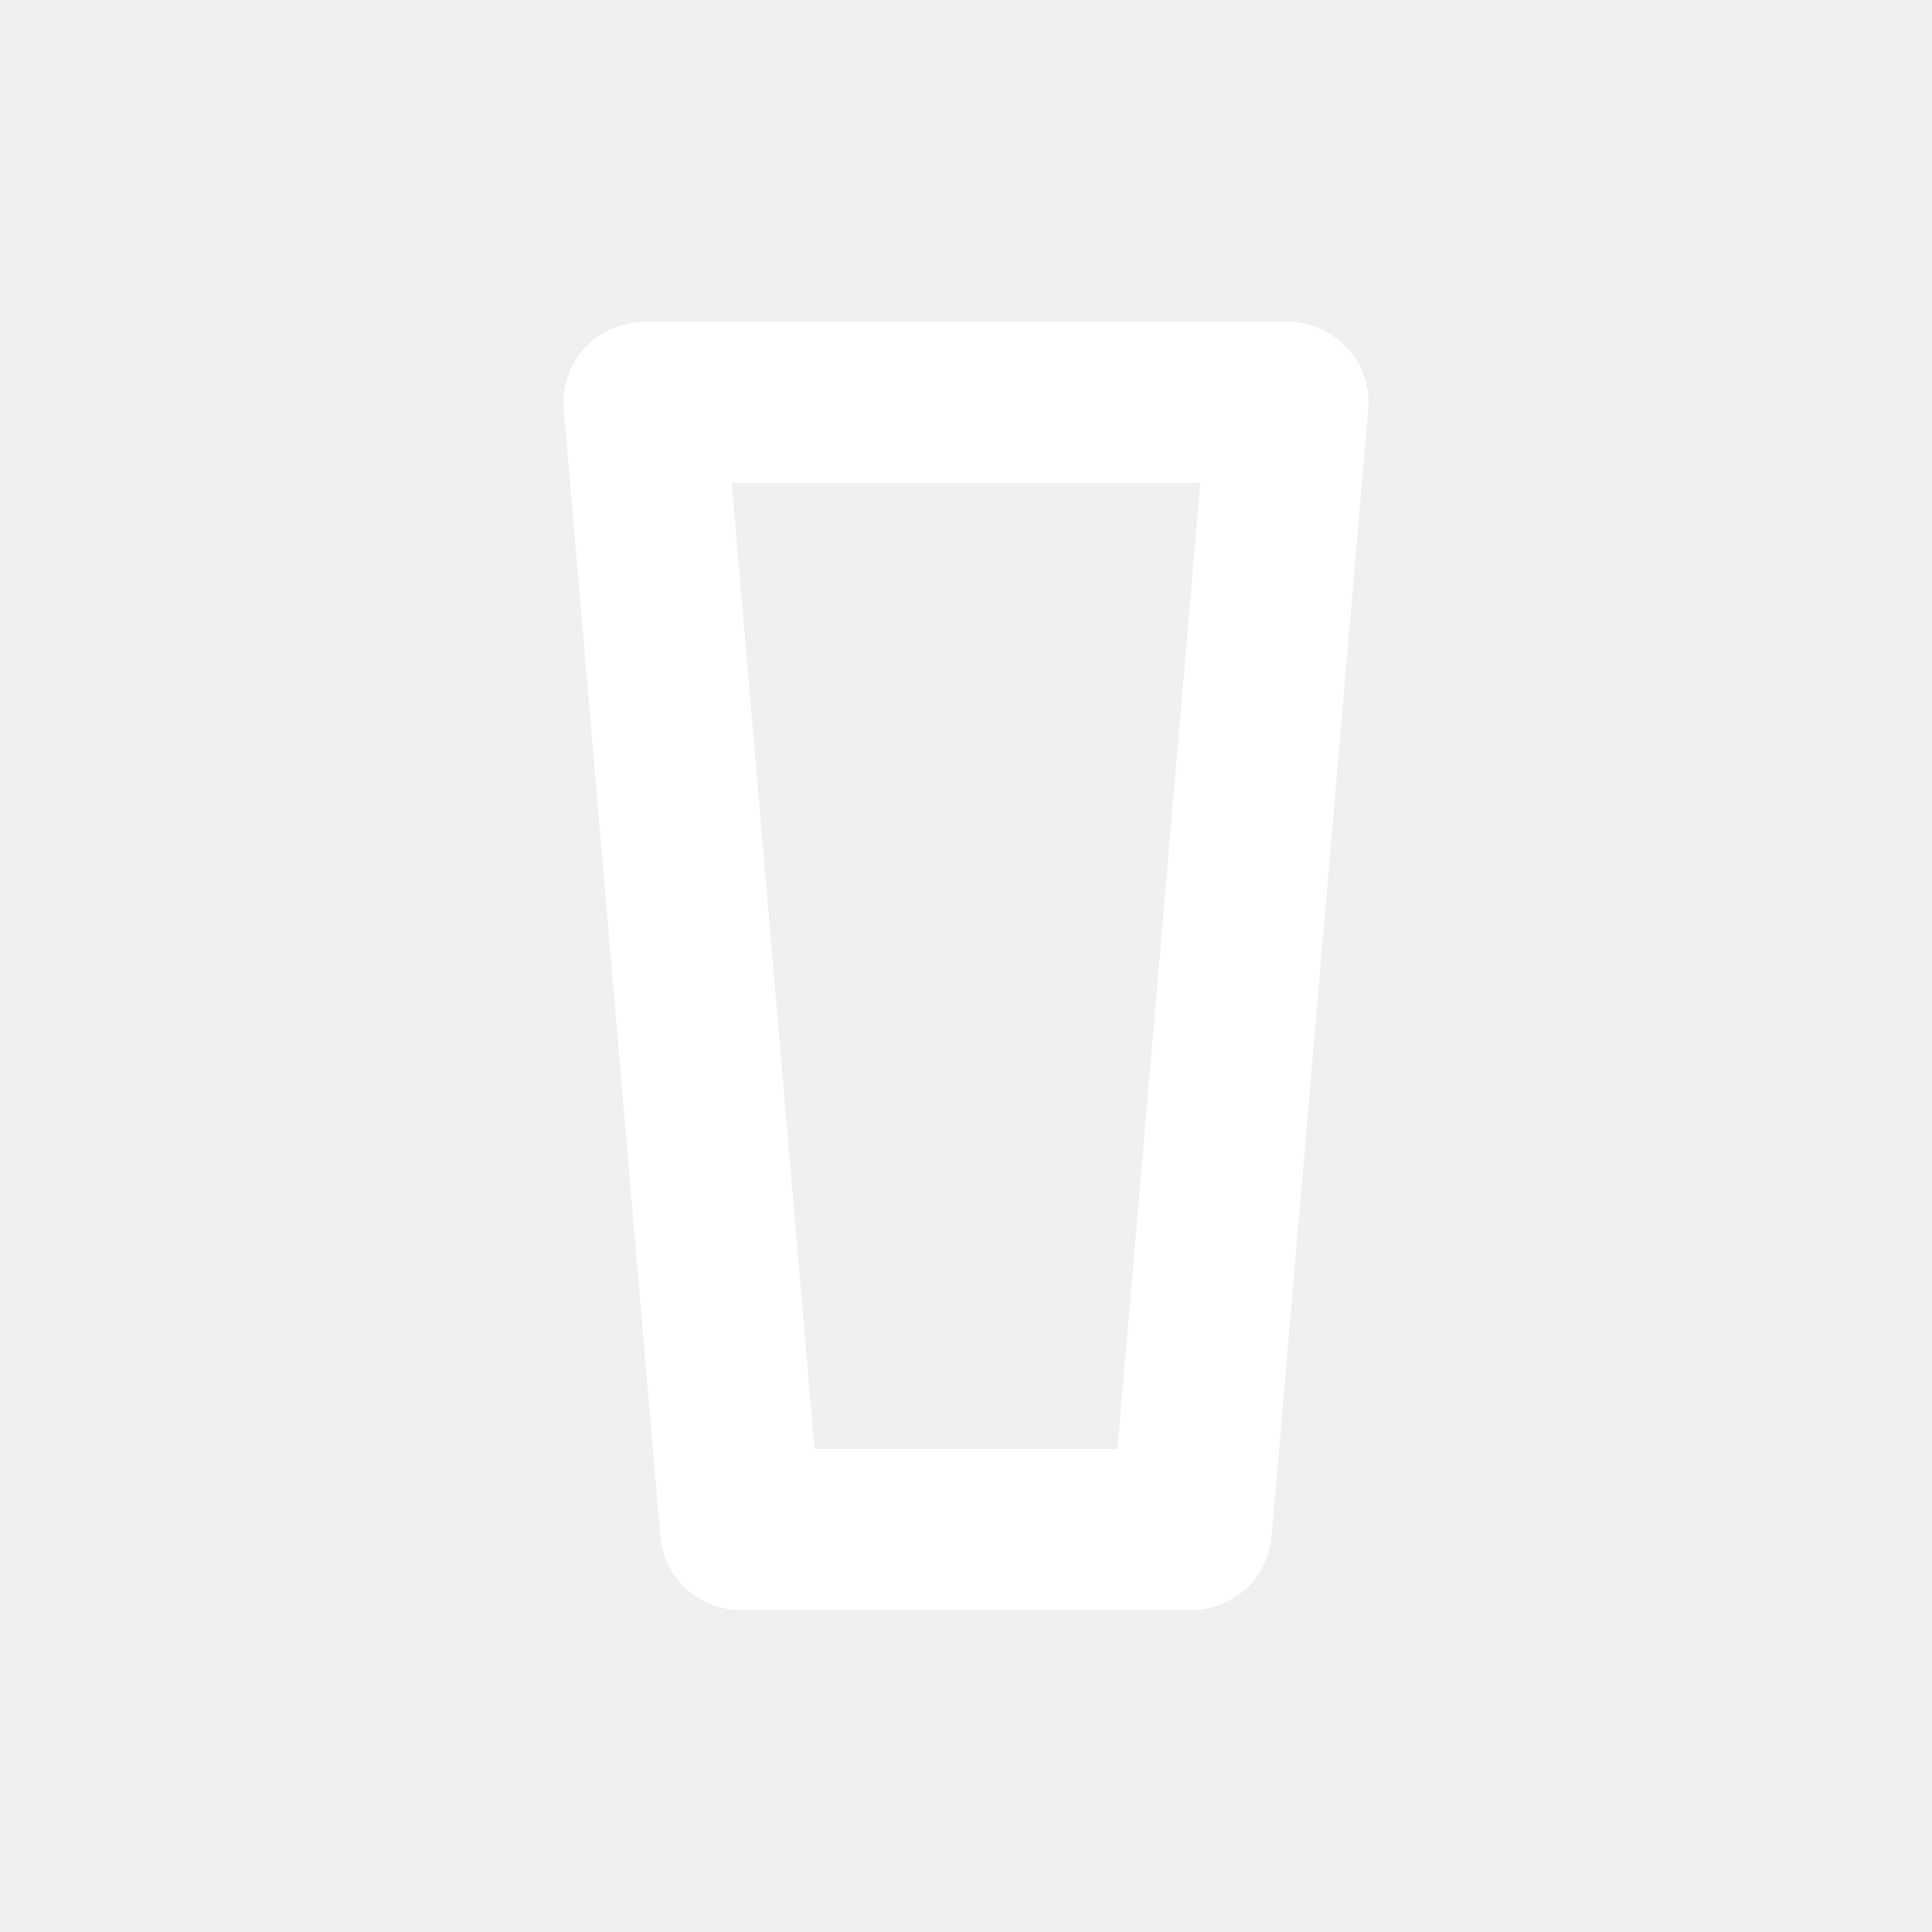
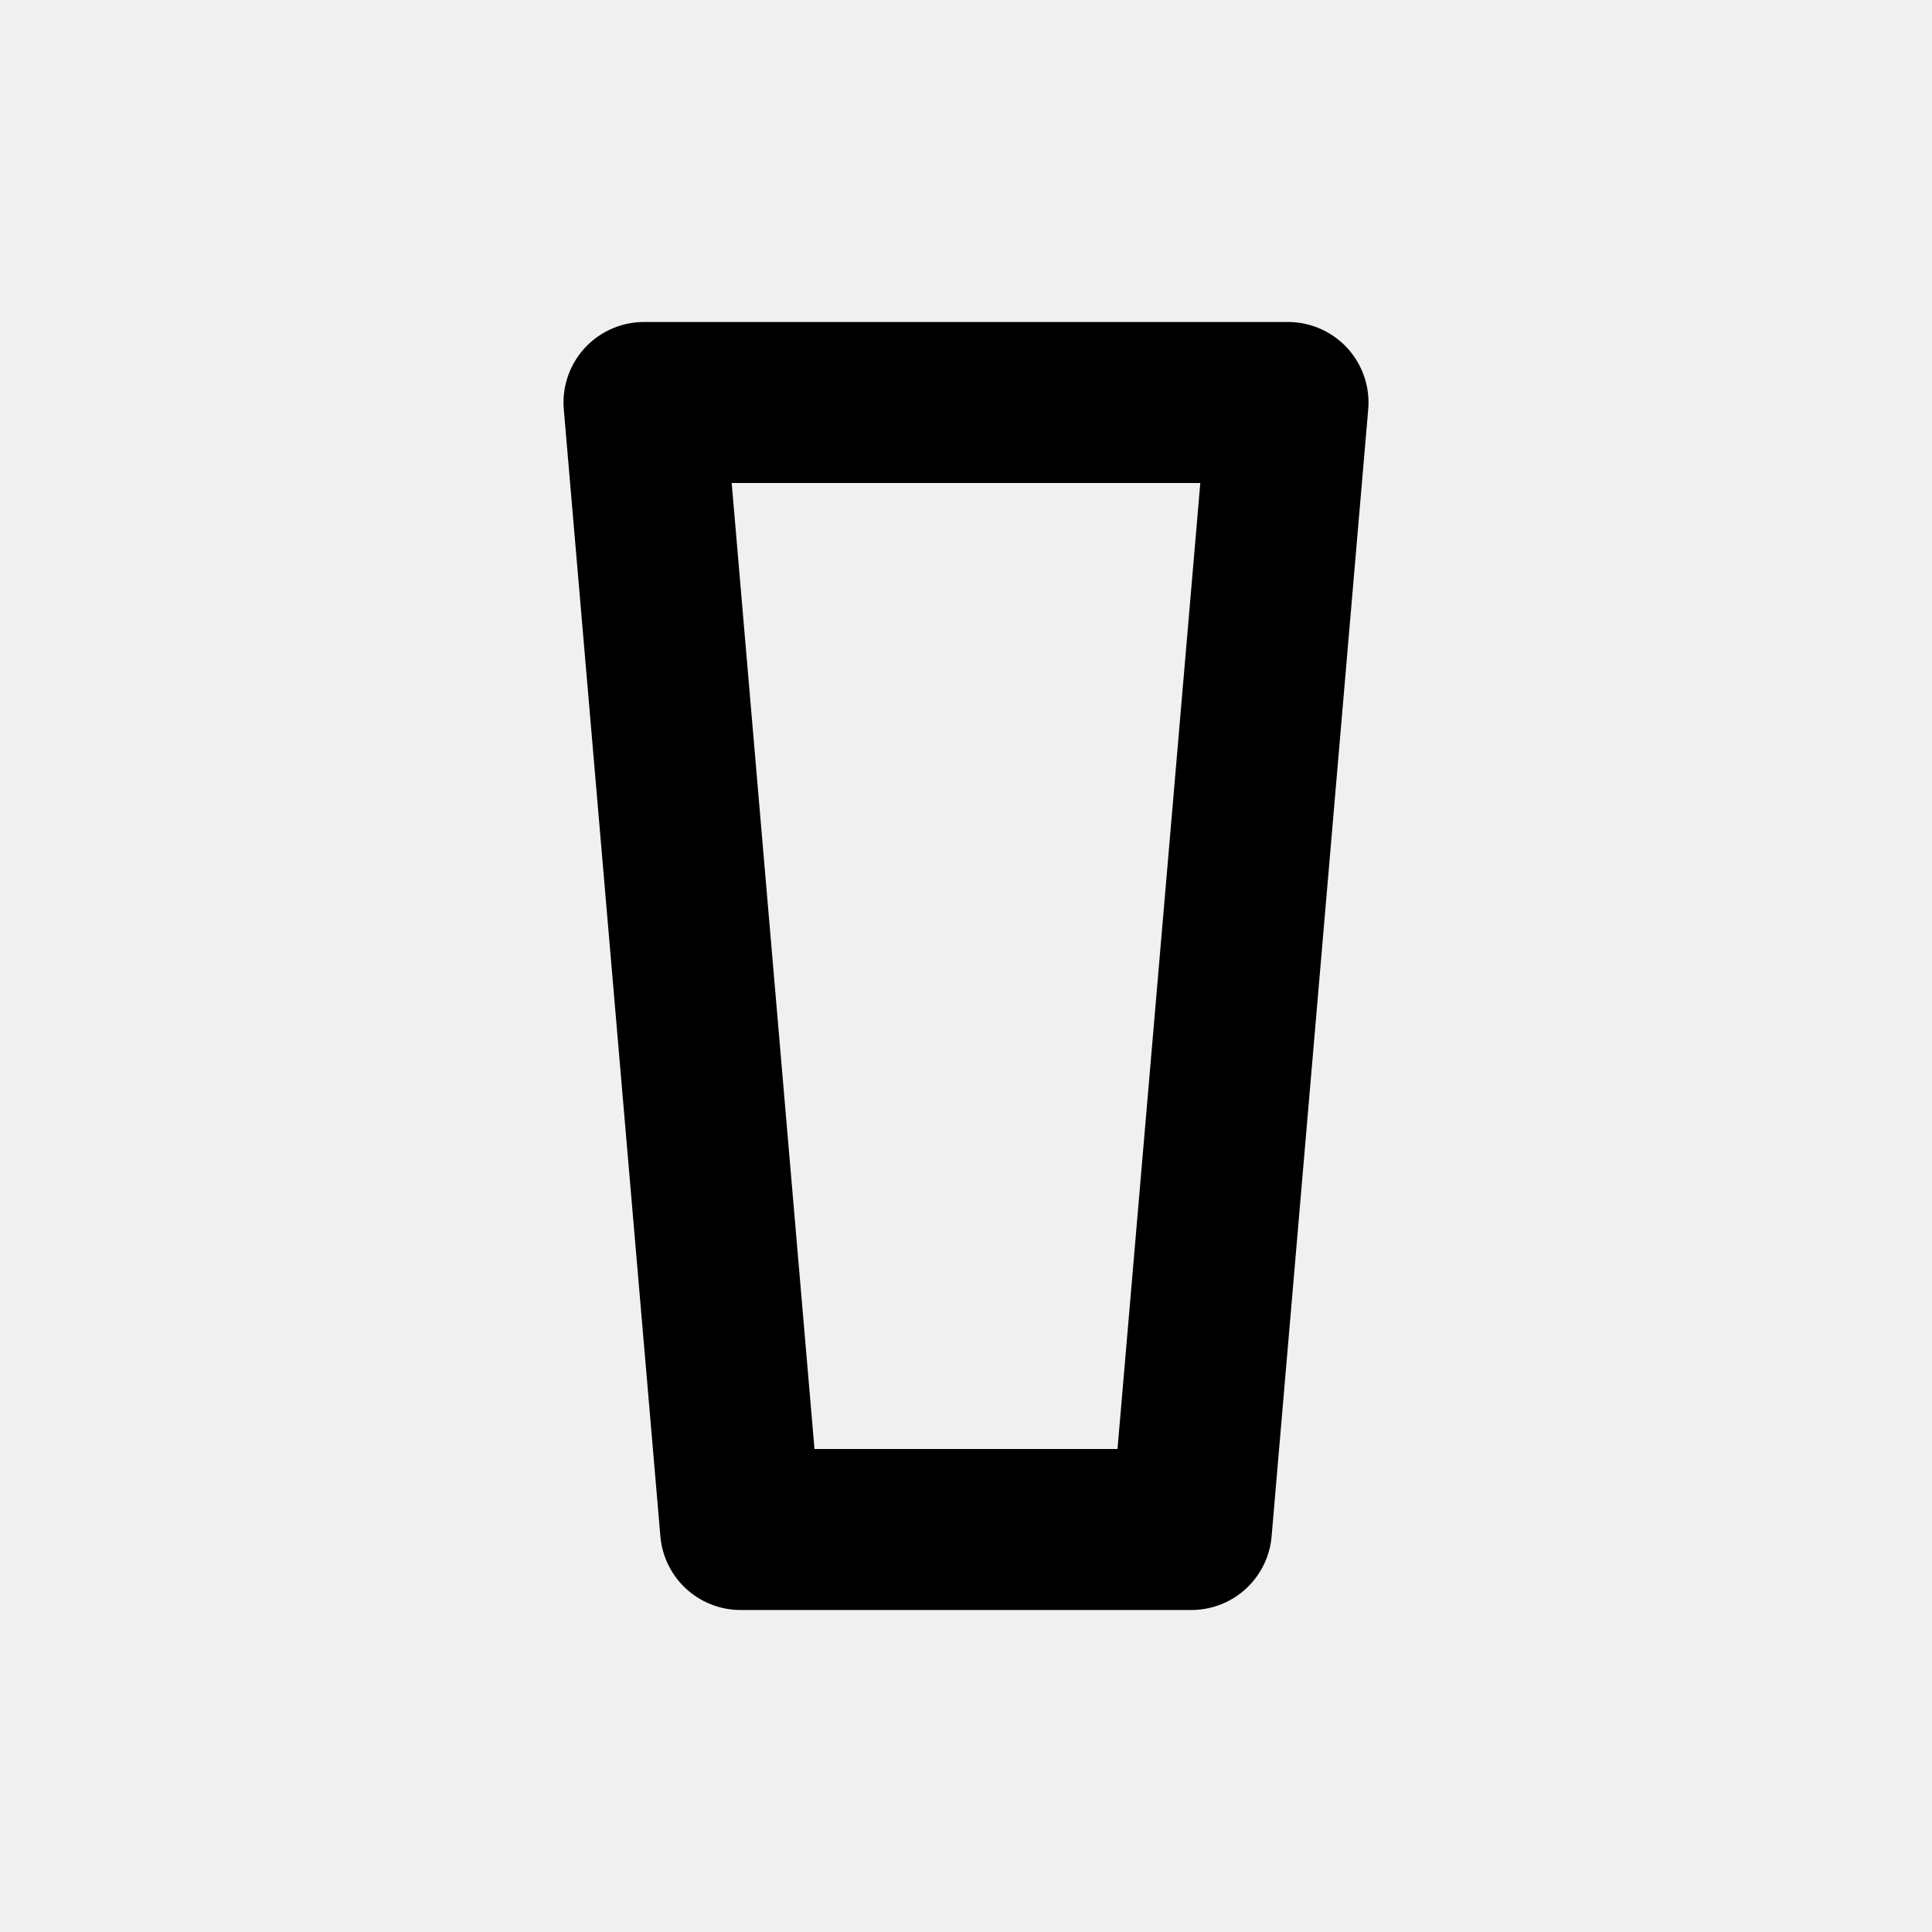
<svg xmlns="http://www.w3.org/2000/svg" width="64" height="64" viewBox="0 0 24 24" role="img" aria-labelledby="title desc">
-   <g fill="none" stroke="#ffffff" stroke-width="2" stroke-linecap="round" stroke-linejoin="round">
+   <g fill="none" stroke="#000000" stroke-width="2" stroke-linecap="round" stroke-linejoin="round">
    <path d="M8 5h8l-1.2 14h-5.6L8 5z" />
  </g>
</svg>
